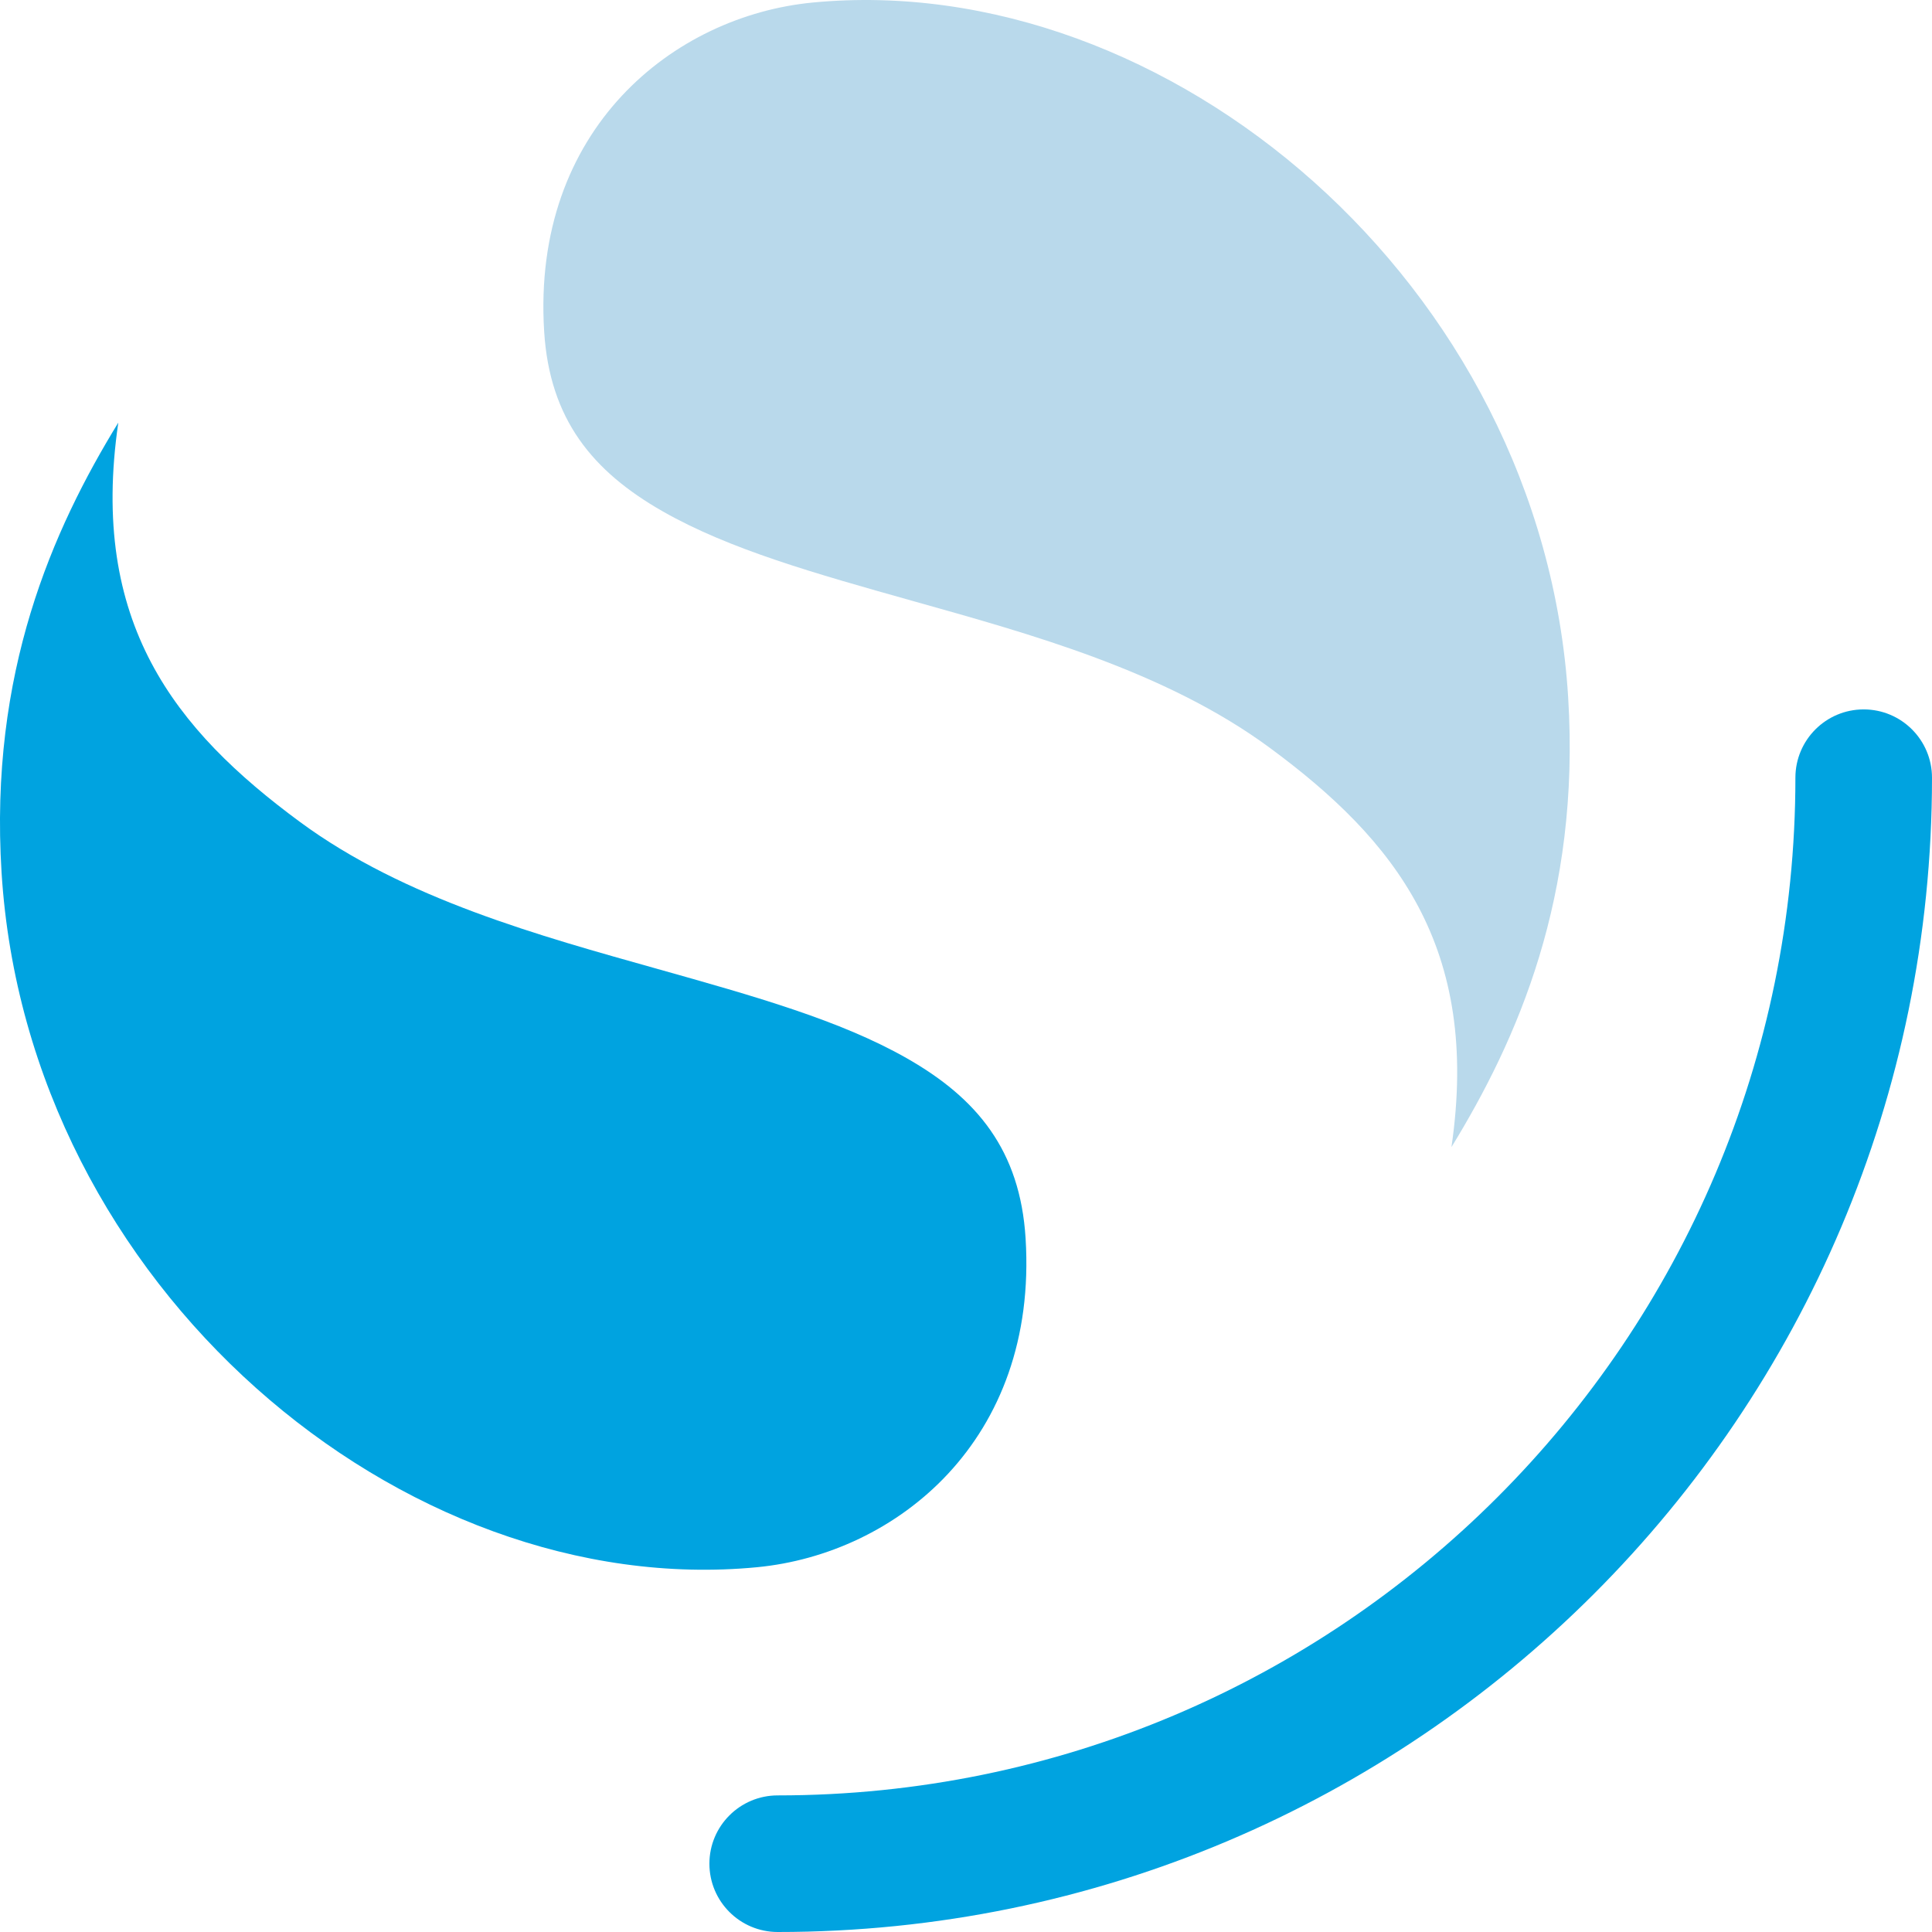
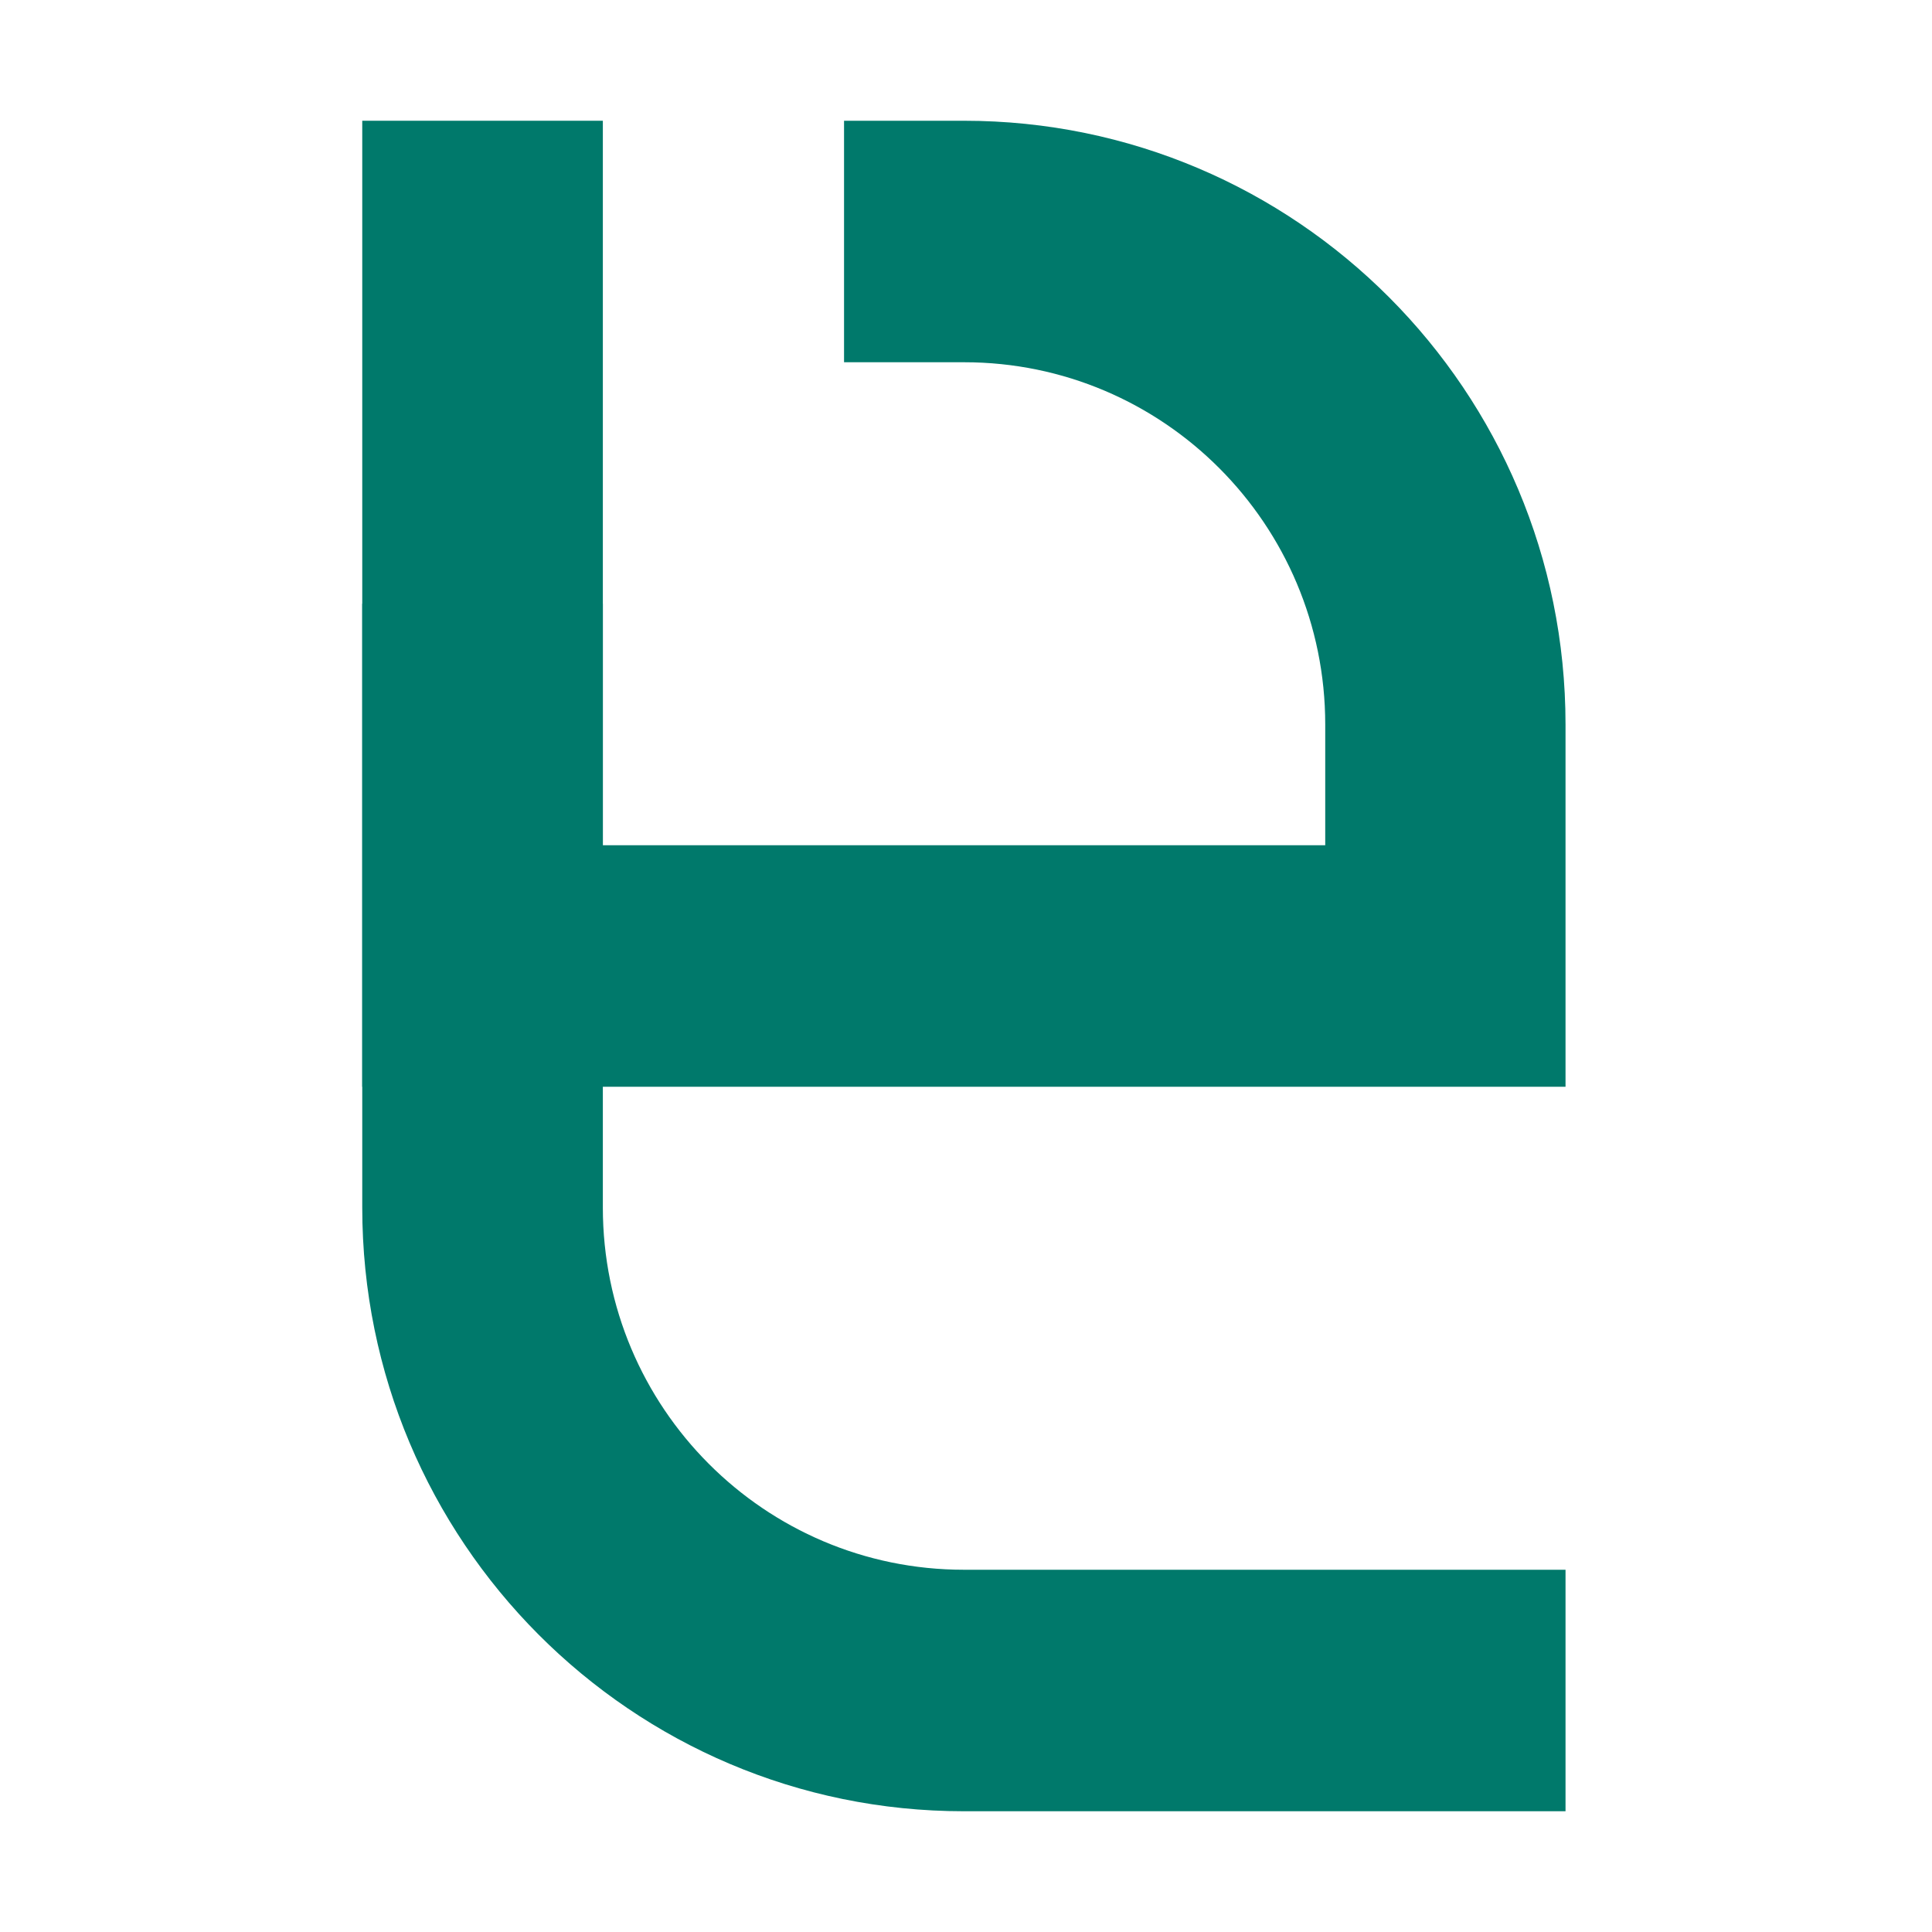
- <svg xmlns="http://www.w3.org/2000/svg" viewBox="0 0 64 64" fill="none">
-   <path d="M61.737 23.5C60.488 23.5 59.475 24.513 59.475 25.763C59.475 44.381 44.381 59.475 25.763 59.475C24.513 59.475 23.5 60.488 23.5 61.737C23.5 62.987 24.513 64 25.763 64C46.88 64 64 46.88 64 25.763C64 24.513 62.987 23.5 61.737 23.5Z" fill="#00A3E0" />
-   <path d="M48.081 38C50.257 34.45 52.361 29.718 51.947 23.092C51.09 9.367 38.659 -1.045 26.921 0.084C22.325 0.525 17.607 4.271 18.026 10.98C18.208 13.896 19.635 15.617 21.954 16.94C24.162 18.199 26.998 18.997 30.213 19.901C34.096 20.993 38.601 22.22 42.063 24.772C46.212 27.829 49.049 31.374 48.081 38Z" fill="#B9D9EB" />
-   <path d="M3.919 14C1.743 17.549 -0.362 22.282 0.052 28.908C0.91 42.633 13.341 53.045 25.079 51.916C29.675 51.474 34.393 47.729 33.974 41.02C33.792 38.104 32.365 36.383 30.046 35.06C27.838 33.801 25.002 33.003 21.787 32.099C17.904 31.007 13.399 29.78 9.937 27.228C5.787 24.17 2.951 20.626 3.919 14Z" fill="#00A3E0" />
+ <svg xmlns="http://www.w3.org/2000/svg" id="uuid-847b4ea8-5858-4efd-95c4-29889bd545d2" viewBox="0 0 64 64">
+   <path d="M19.97,20v20c0,6.63,5.36,12,11.96,12h19.93v8h-19.93c-11.01,0-19.93-8.95-19.93-20v-20h7.97Z" style="fill:#00796b; fill-rule:evenodd; stroke-width:0px;" />
+   <path d="M19.97,4v24h-7.97V4h7.97Z" style="fill:#00796b; fill-rule:evenodd; stroke-width:0px;" />
+   <path d="M27.95,4h3.98c11.01,0,19.93,8.95,19.93,20v12H12v-8s31.9,0,31.9,0v-4c0-6.63-5.36-12-11.96-12h-3.98v-8Z" style="fill:#00796b; fill-rule:evenodd; stroke-width:0px;" />
</svg>
